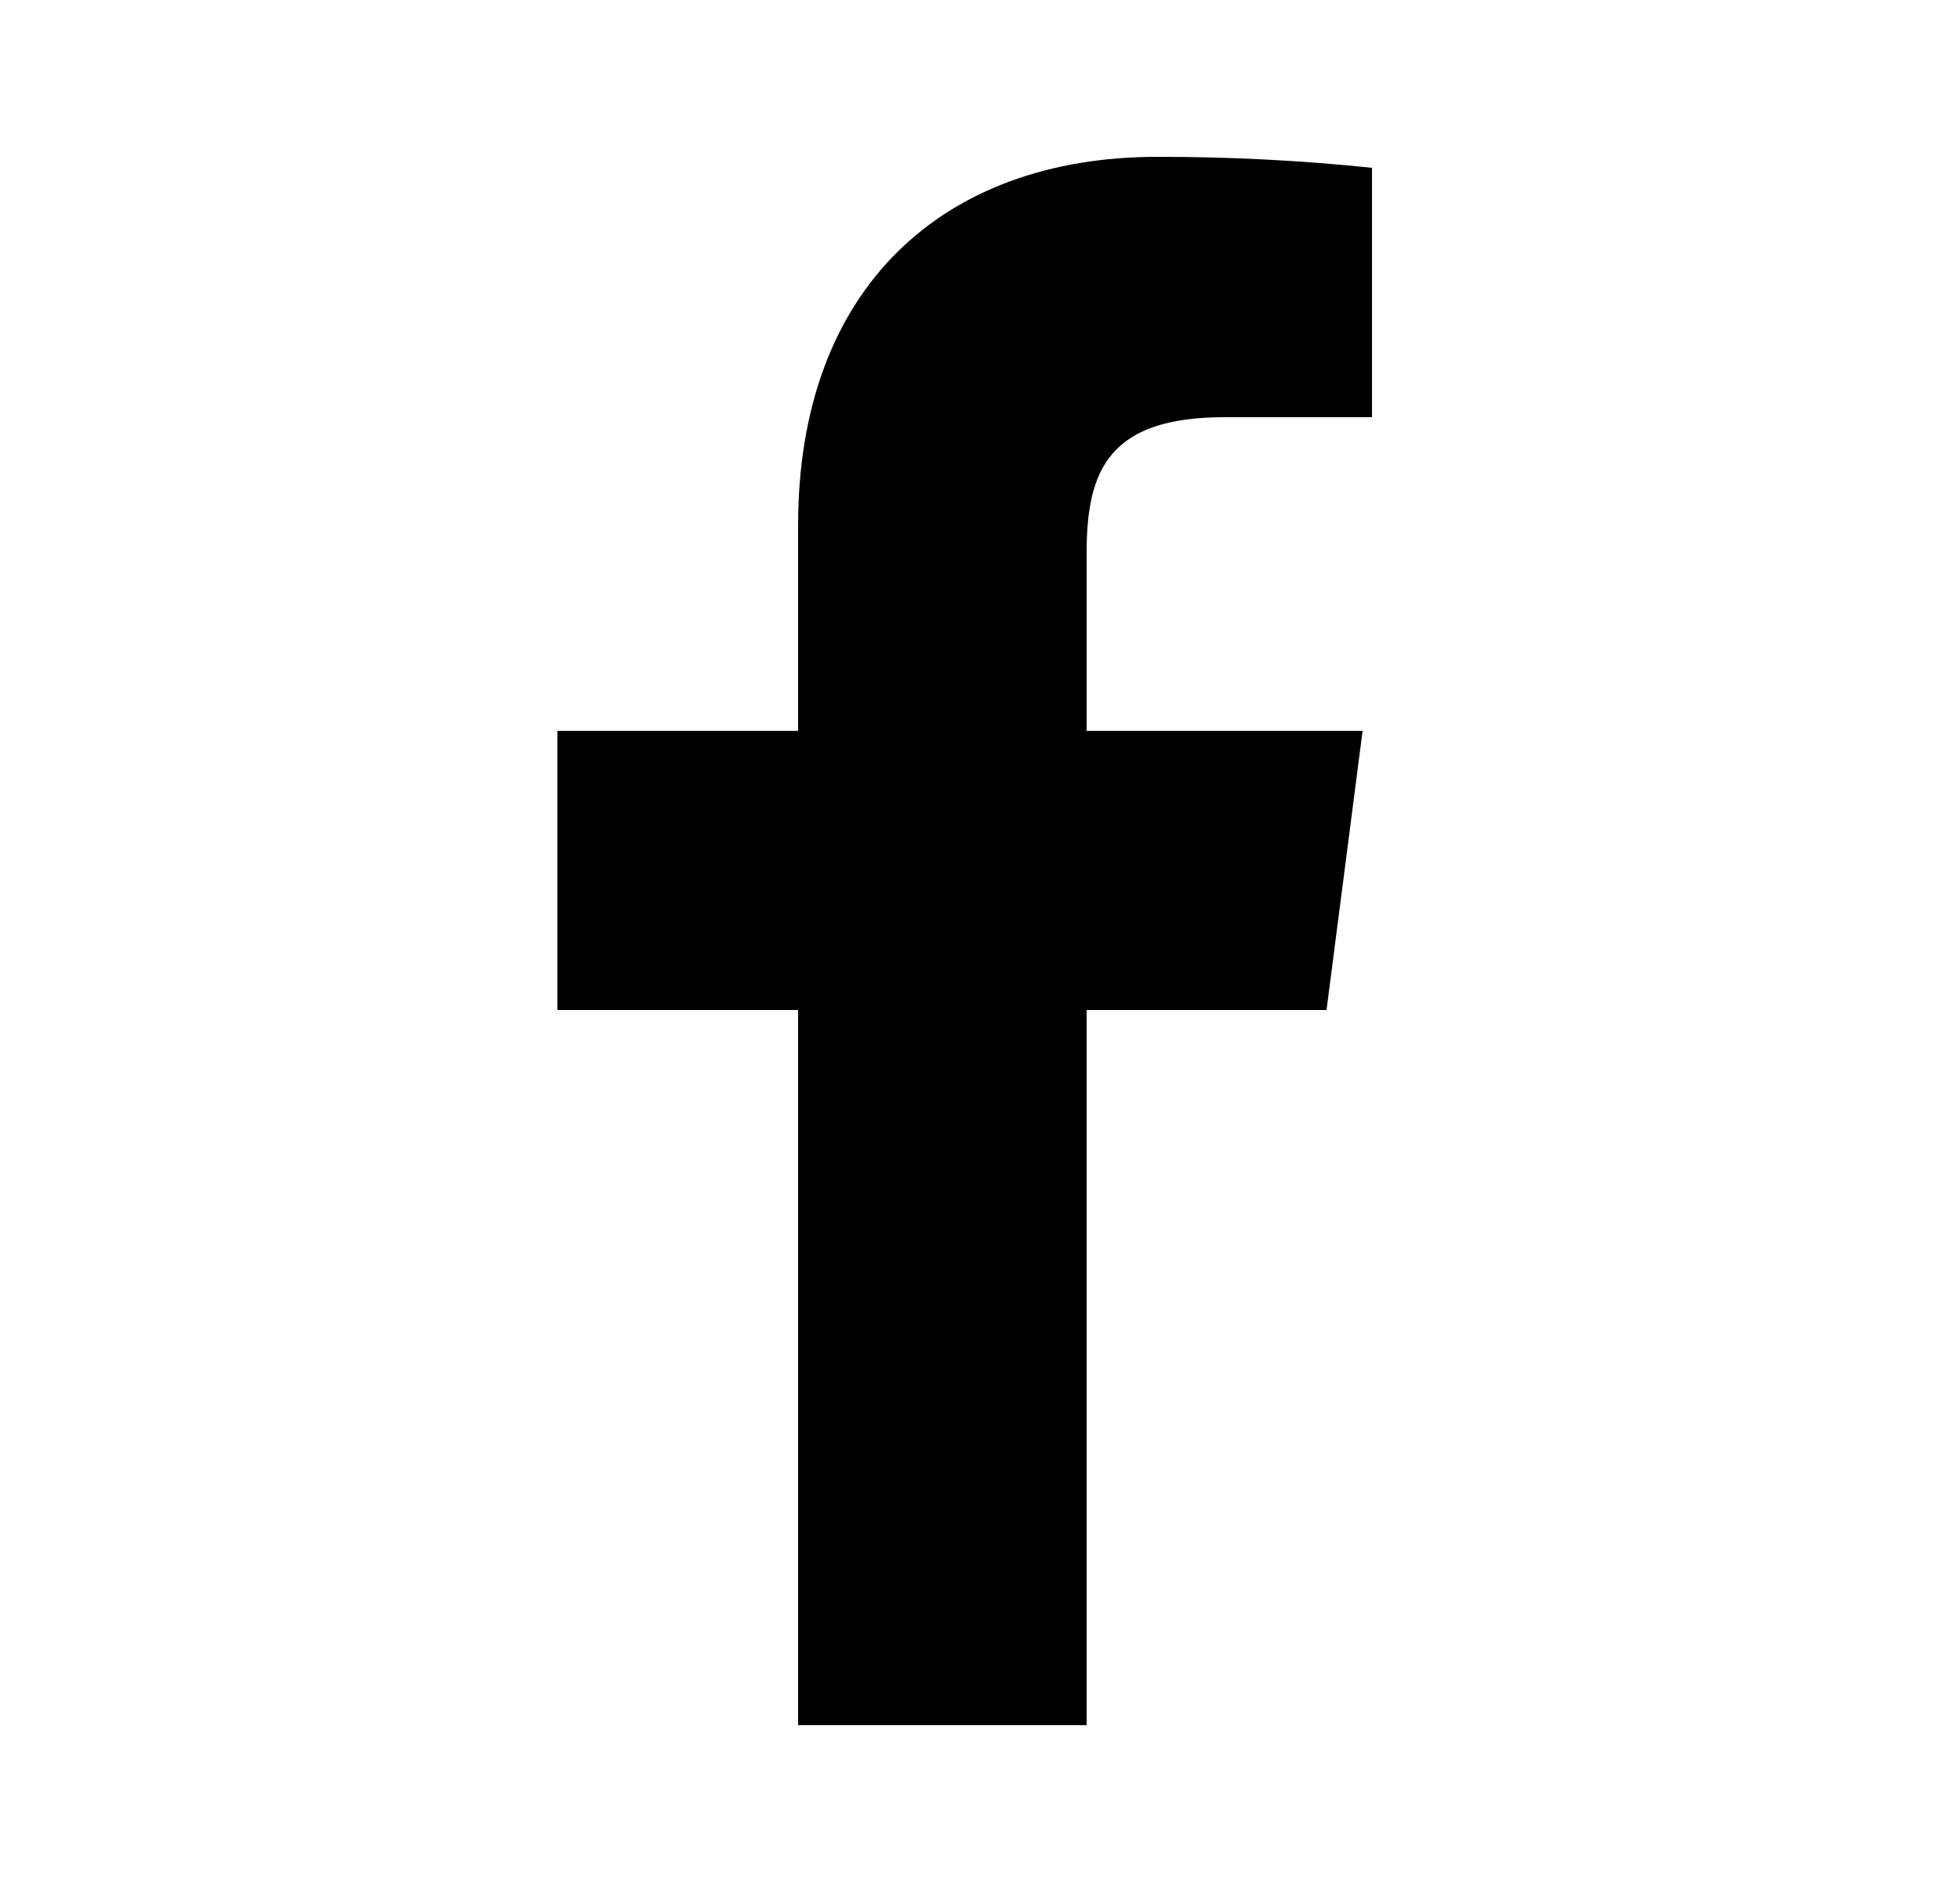
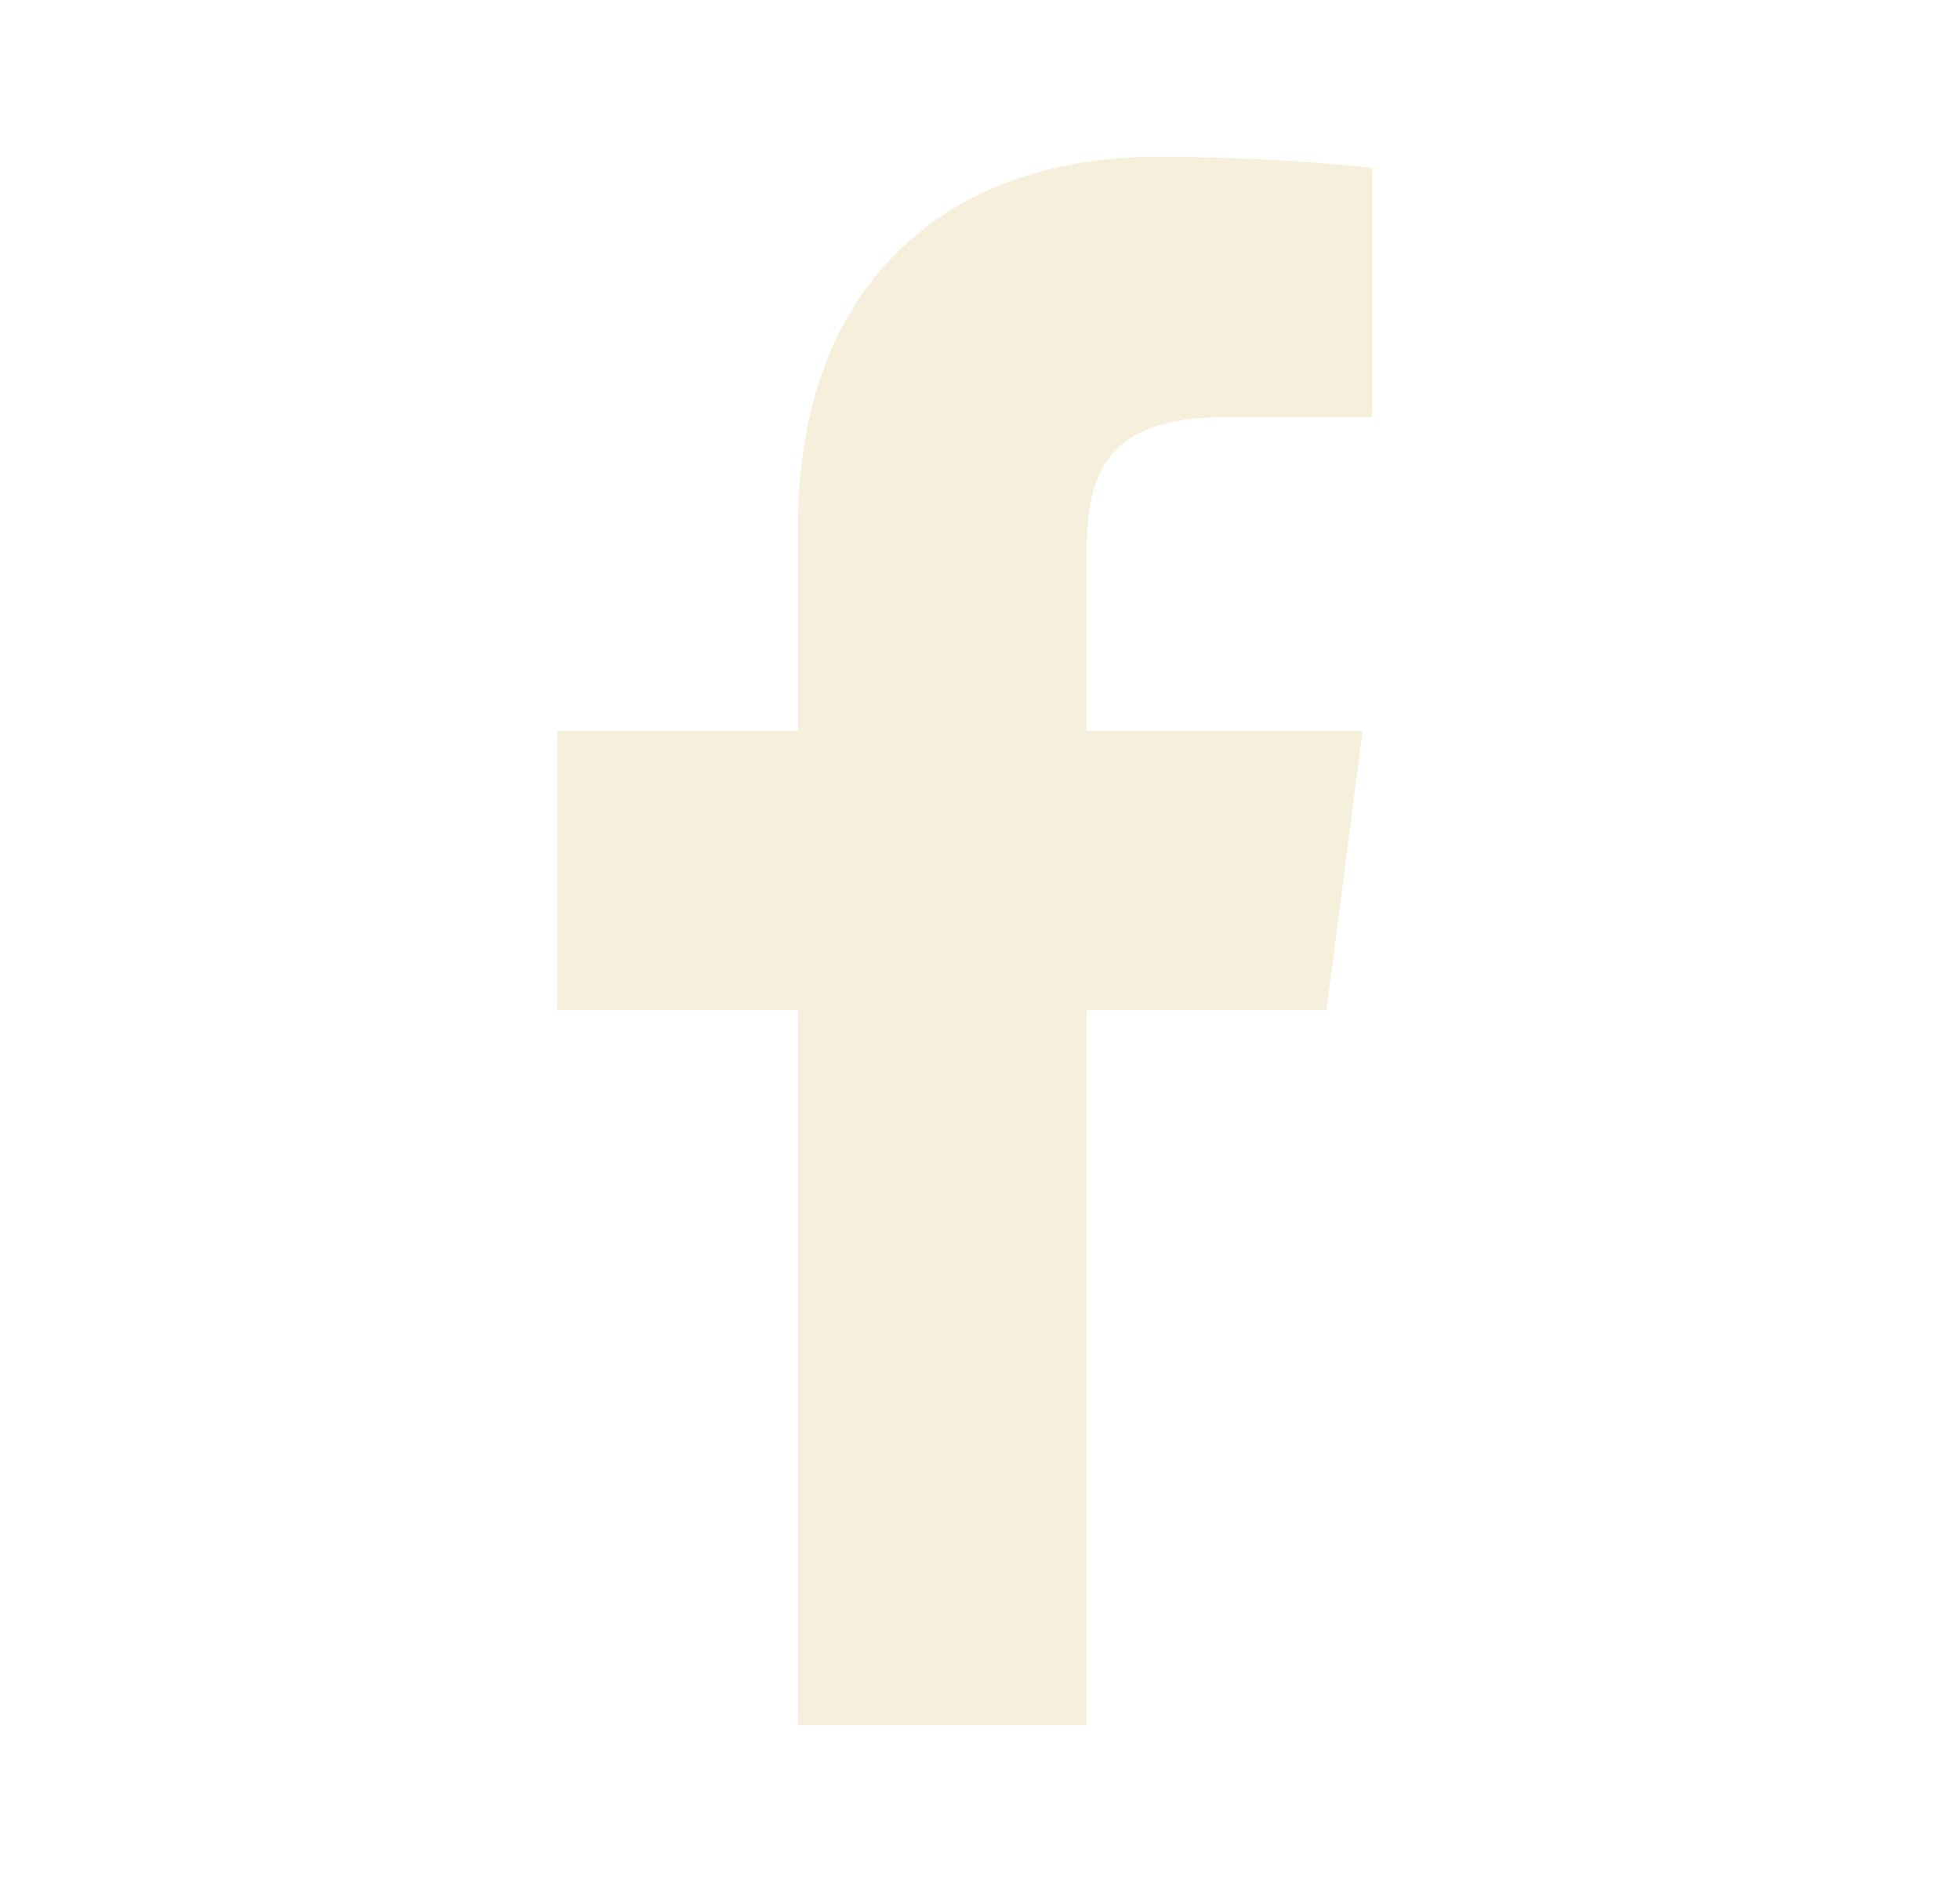
- <svg xmlns="http://www.w3.org/2000/svg" width="25" height="24" viewBox="0 0 25 24">
-   <path d="M15.62 5.32H17.5V2.14C16.59 2.045 15.675 1.999 14.76 2C12.04 2 10.18 3.66 10.18 6.7V9.32H7.11V12.88H10.18V22H13.86V12.88H16.92L17.38 9.32H13.86V7.05C13.86 6 14.14 5.32 15.62 5.32Z" />
+ <svg xmlns="http://www.w3.org/2000/svg" width="25" height="24" viewBox="0 0 25 24" fill="none">
+   <path d="M15.62 5.32H17.5V2.14C16.59 2.045 15.675 1.999 14.76 2C12.04 2 10.18 3.66 10.18 6.7V9.32H7.11V12.88H10.18V22H13.86V12.88H16.92L17.38 9.32H13.86V7.05C13.86 6 14.14 5.32 15.62 5.32Z" fill="#F5EFDB" />
</svg>
